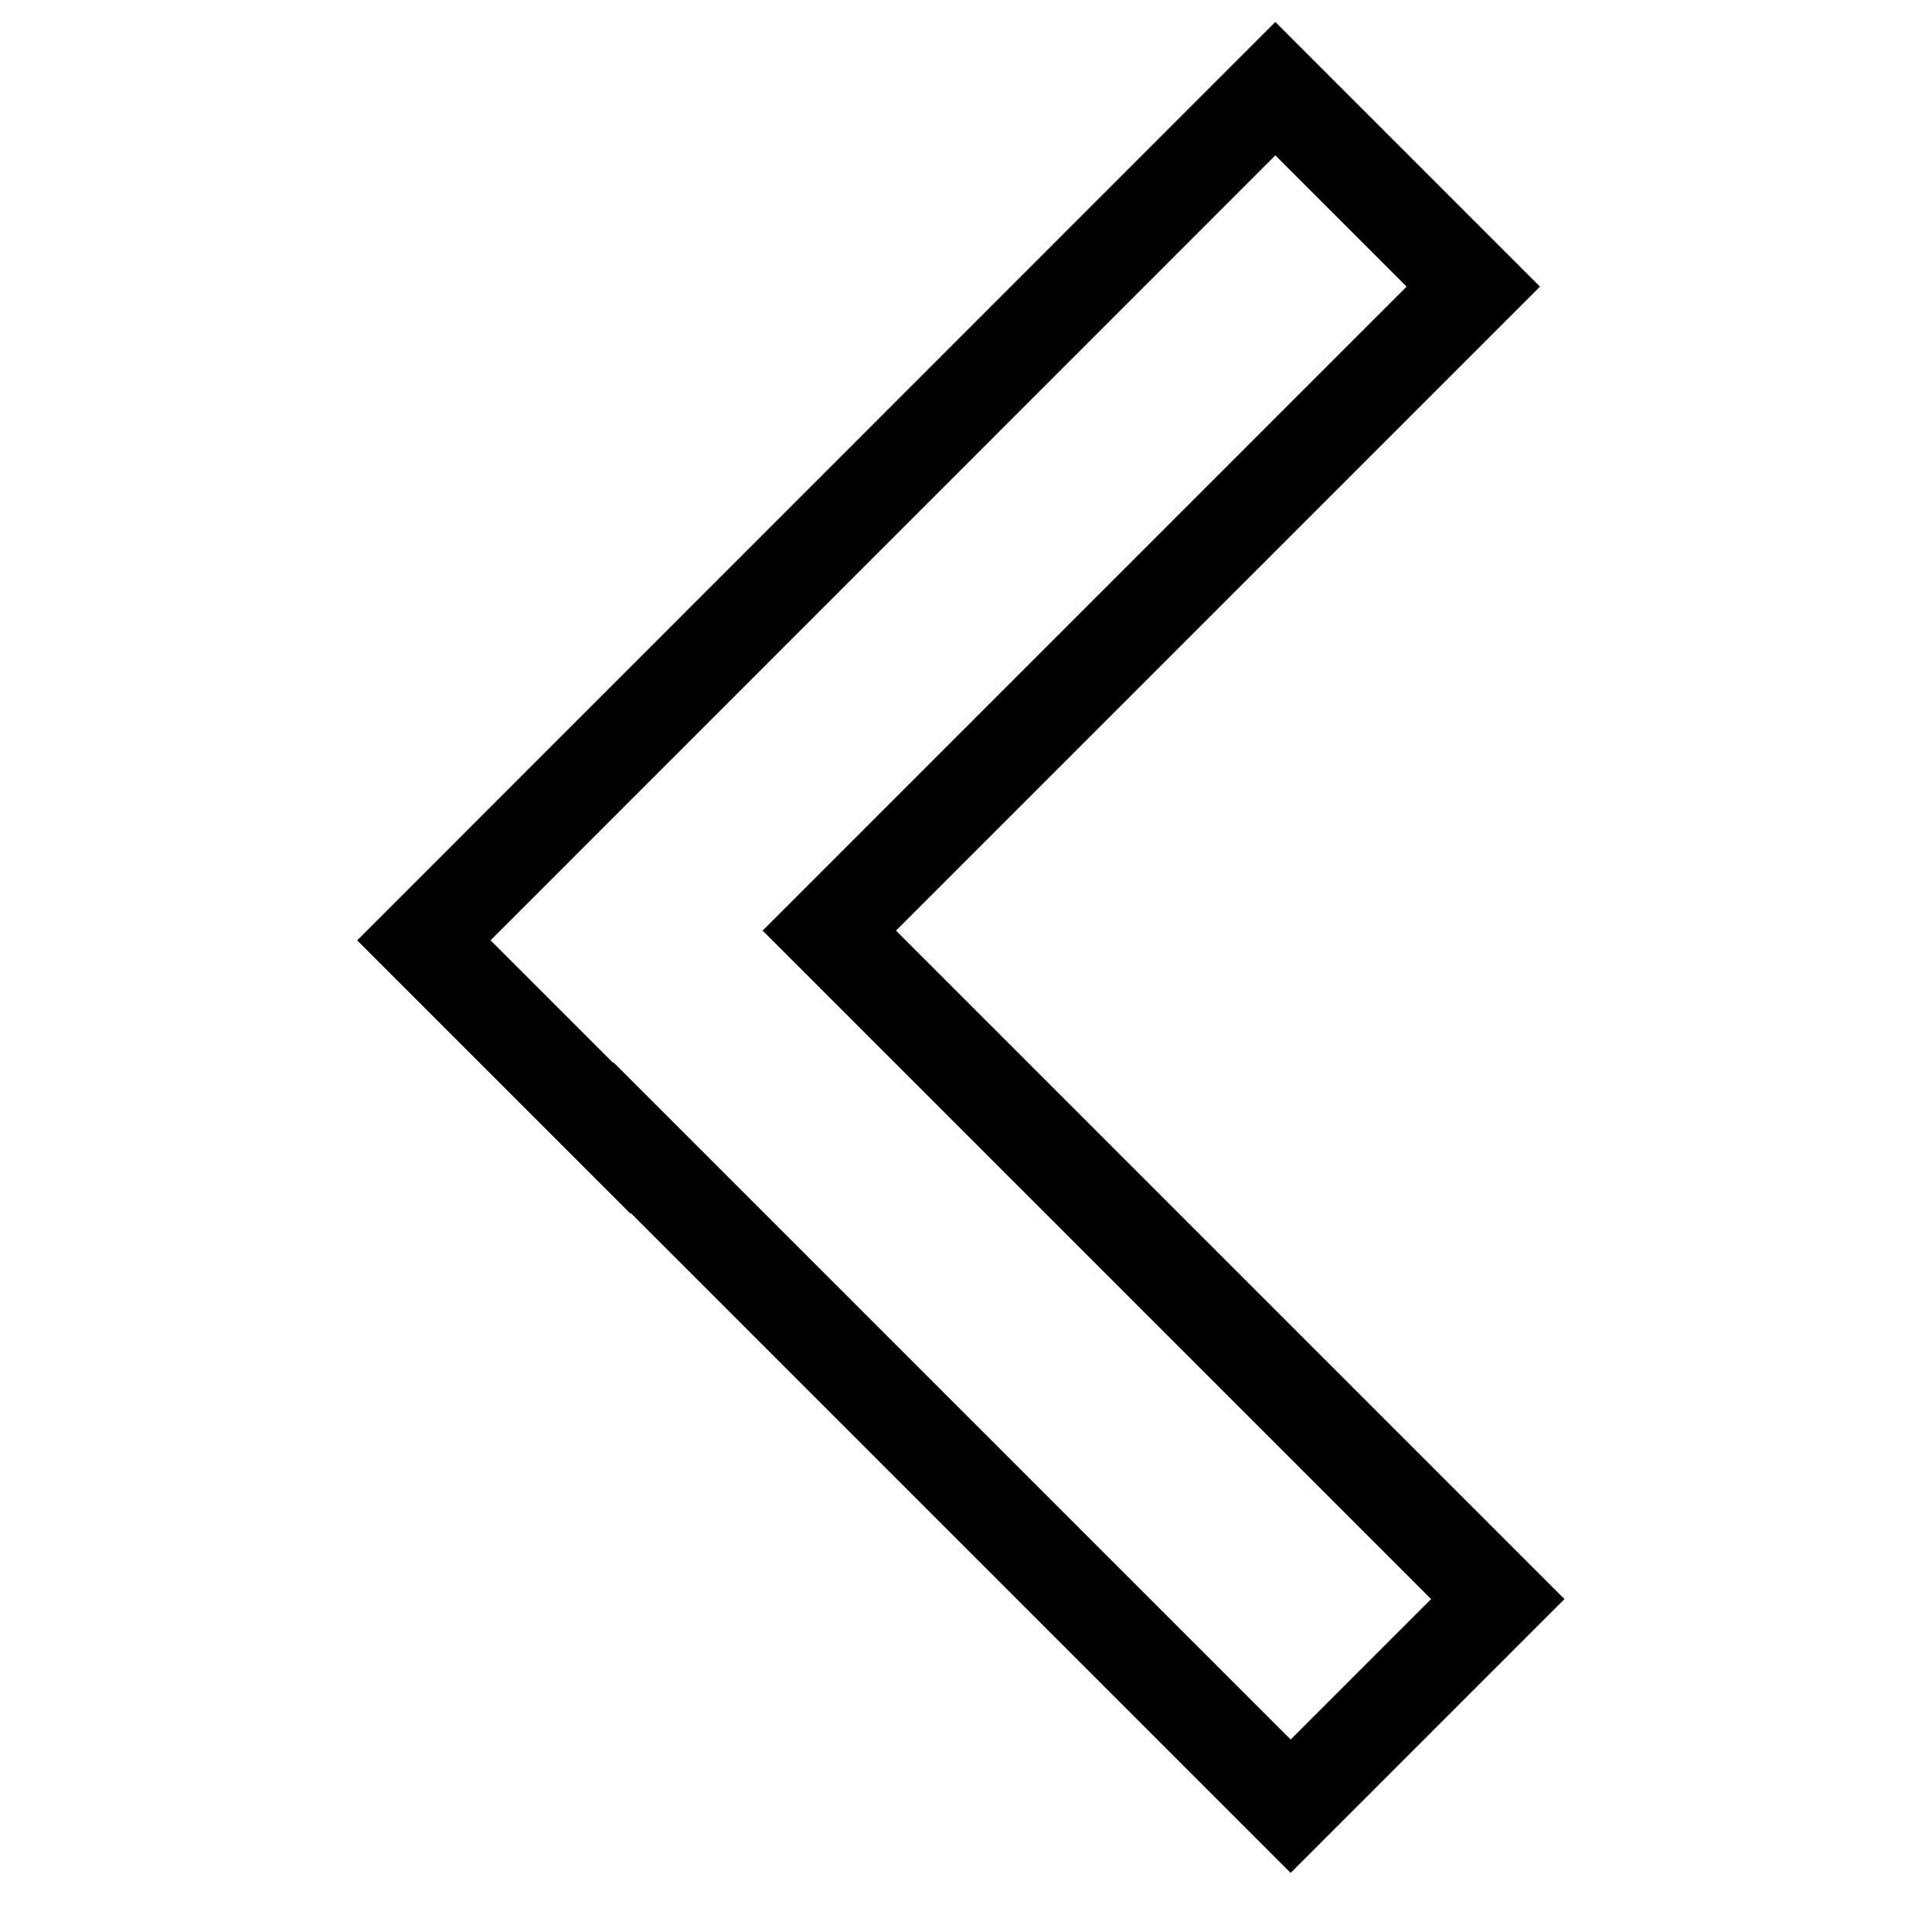
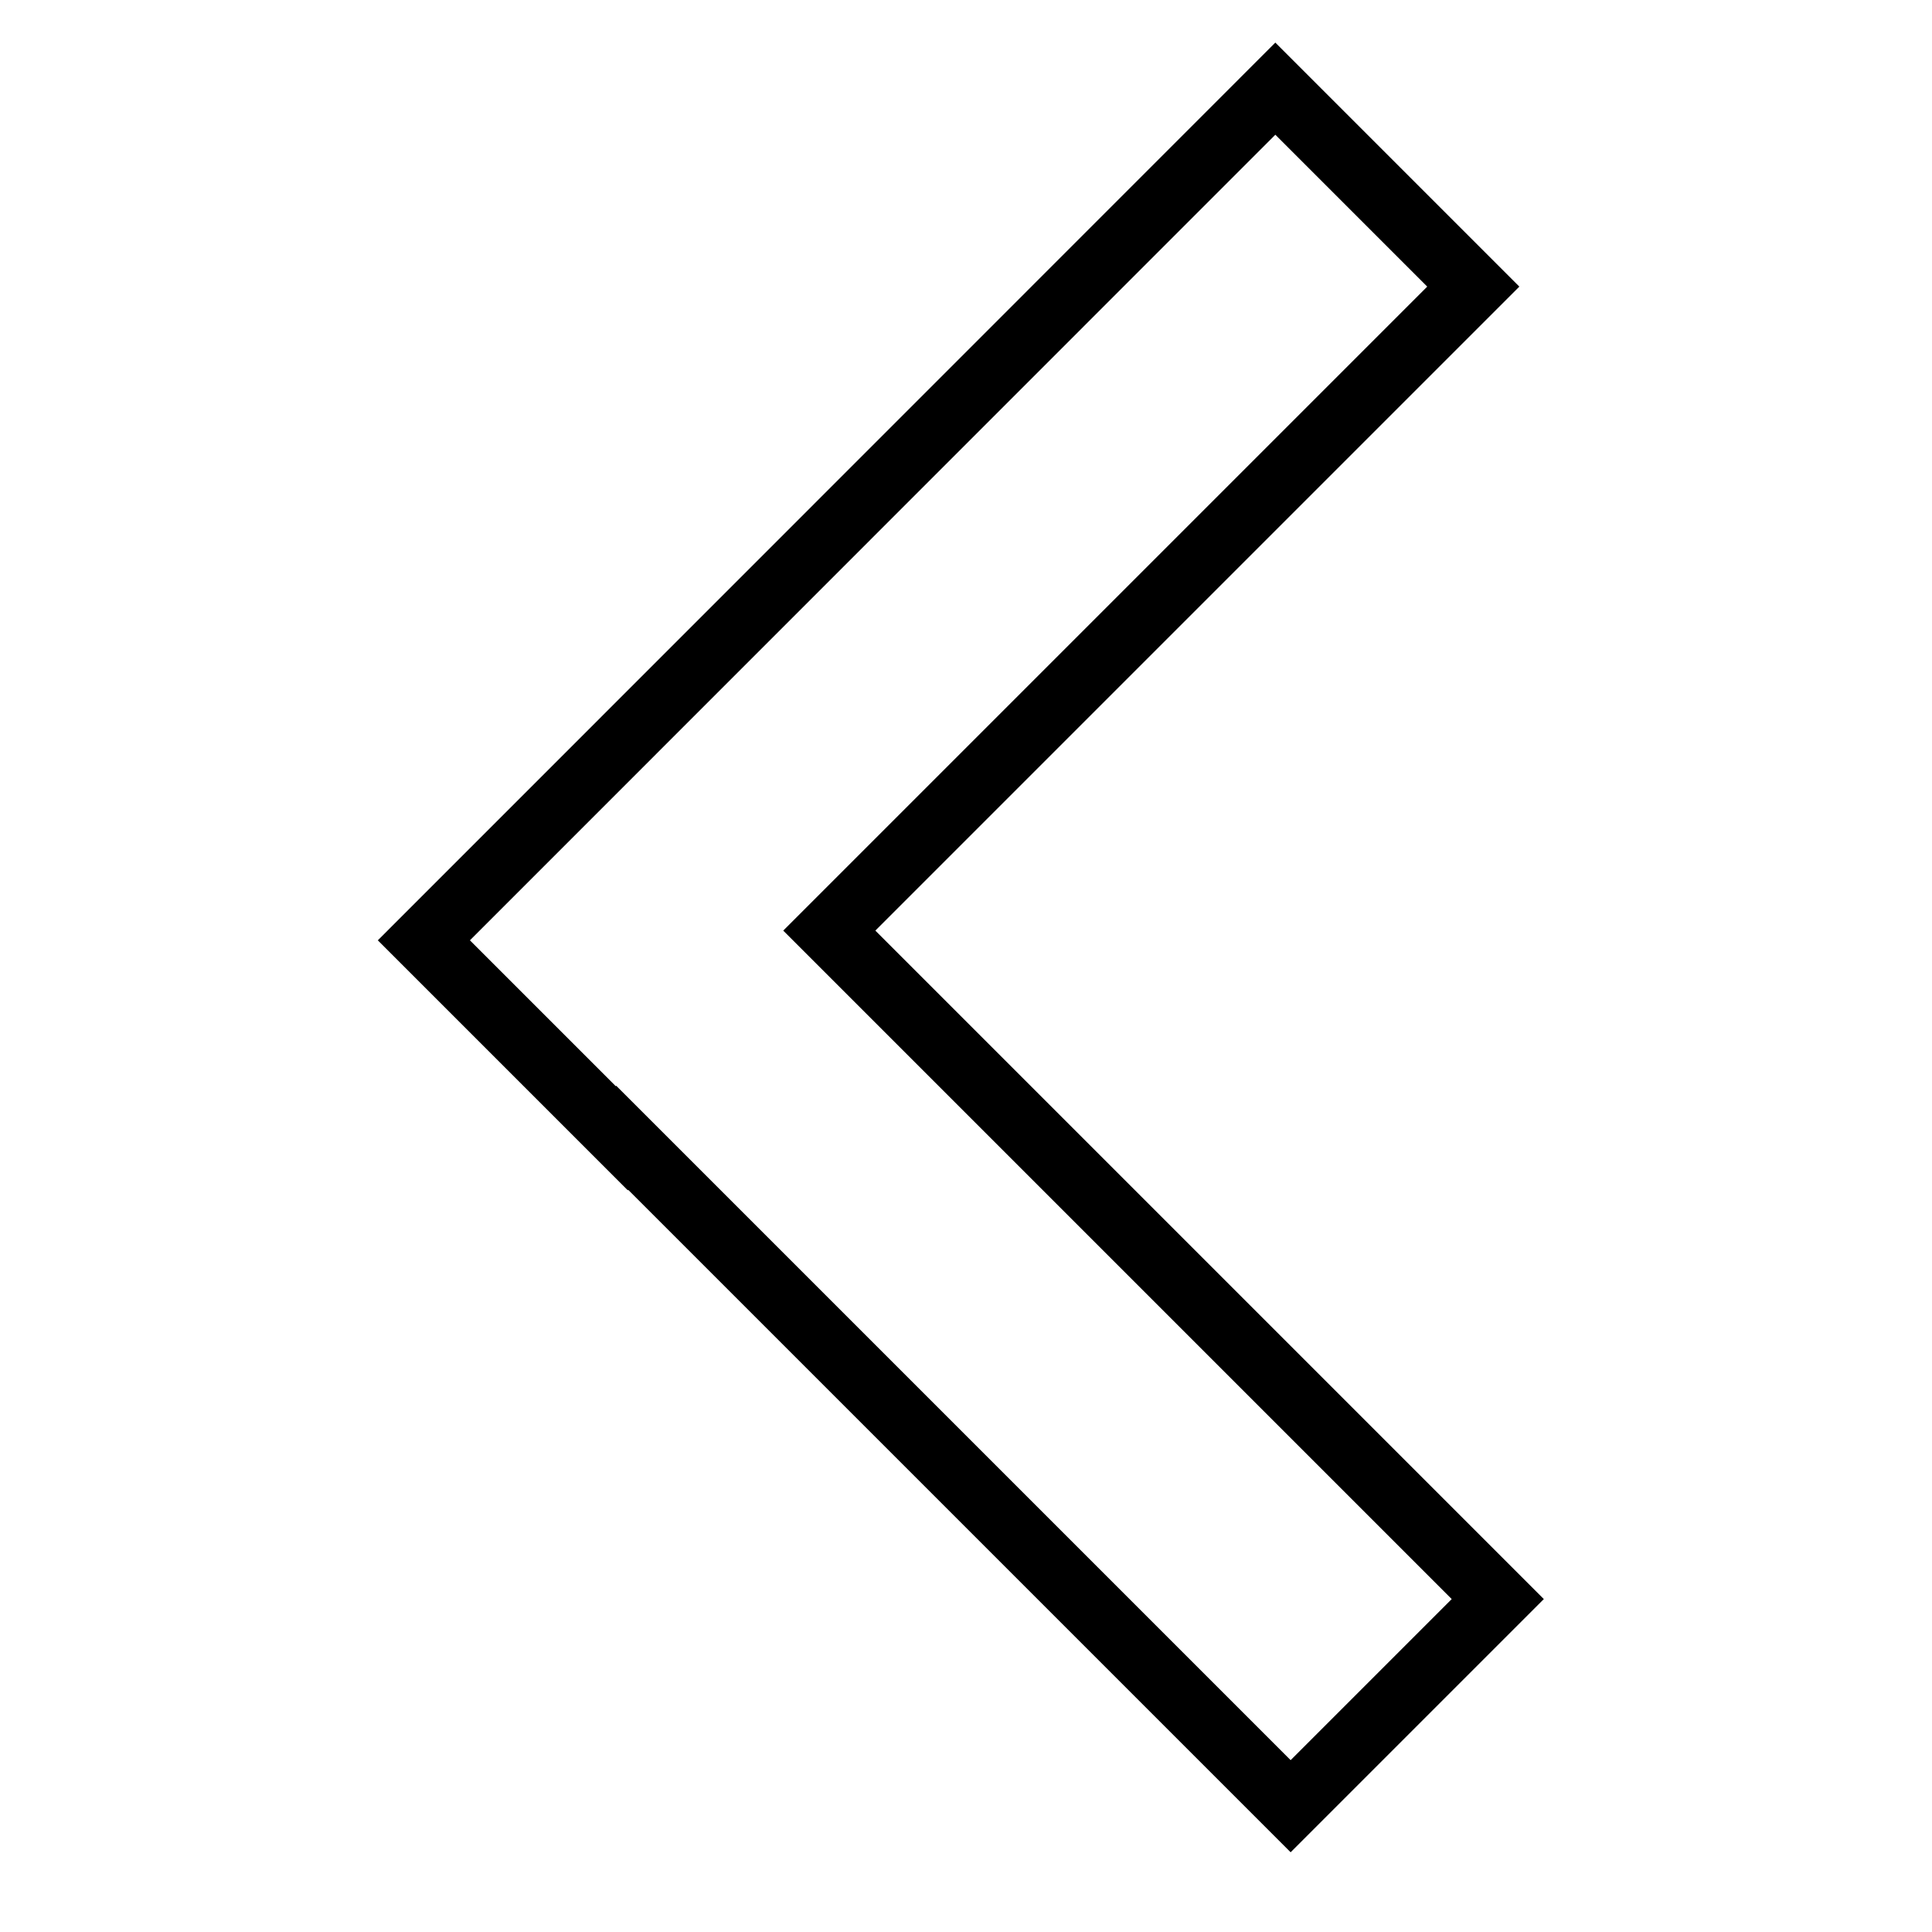
<svg xmlns="http://www.w3.org/2000/svg" width="28pt" height="28pt" viewBox="0 0 28 28" version="1.1" id="svg7">
  <defs id="defs11" />
-   <path id="rect847-3-7" style="fill:none;fill-opacity:1;stroke:#000000;stroke-width:1.367;stroke-linecap:round;stroke-miterlimit:4;stroke-dasharray:none;stroke-opacity:1" d="m 6.143,13.628 2.869,2.869 0.005,-0.008 9.688,9.688 3.002,-3.002 -9.688,-9.688 9.333,-9.333 -2.869,-2.869 z" />
+   <path id="rect847-3-7" style="fill:none;fill-opacity:1;stroke:#000000;stroke-width:0.944;stroke-linecap:round;stroke-miterlimit:4;stroke-dasharray:none;stroke-opacity:1" d="m 6.143,13.628 2.869,2.869 0.005,-0.008 9.688,9.688 3.002,-3.002 -9.688,-9.688 9.333,-9.333 -2.869,-2.869 z" />
</svg>
